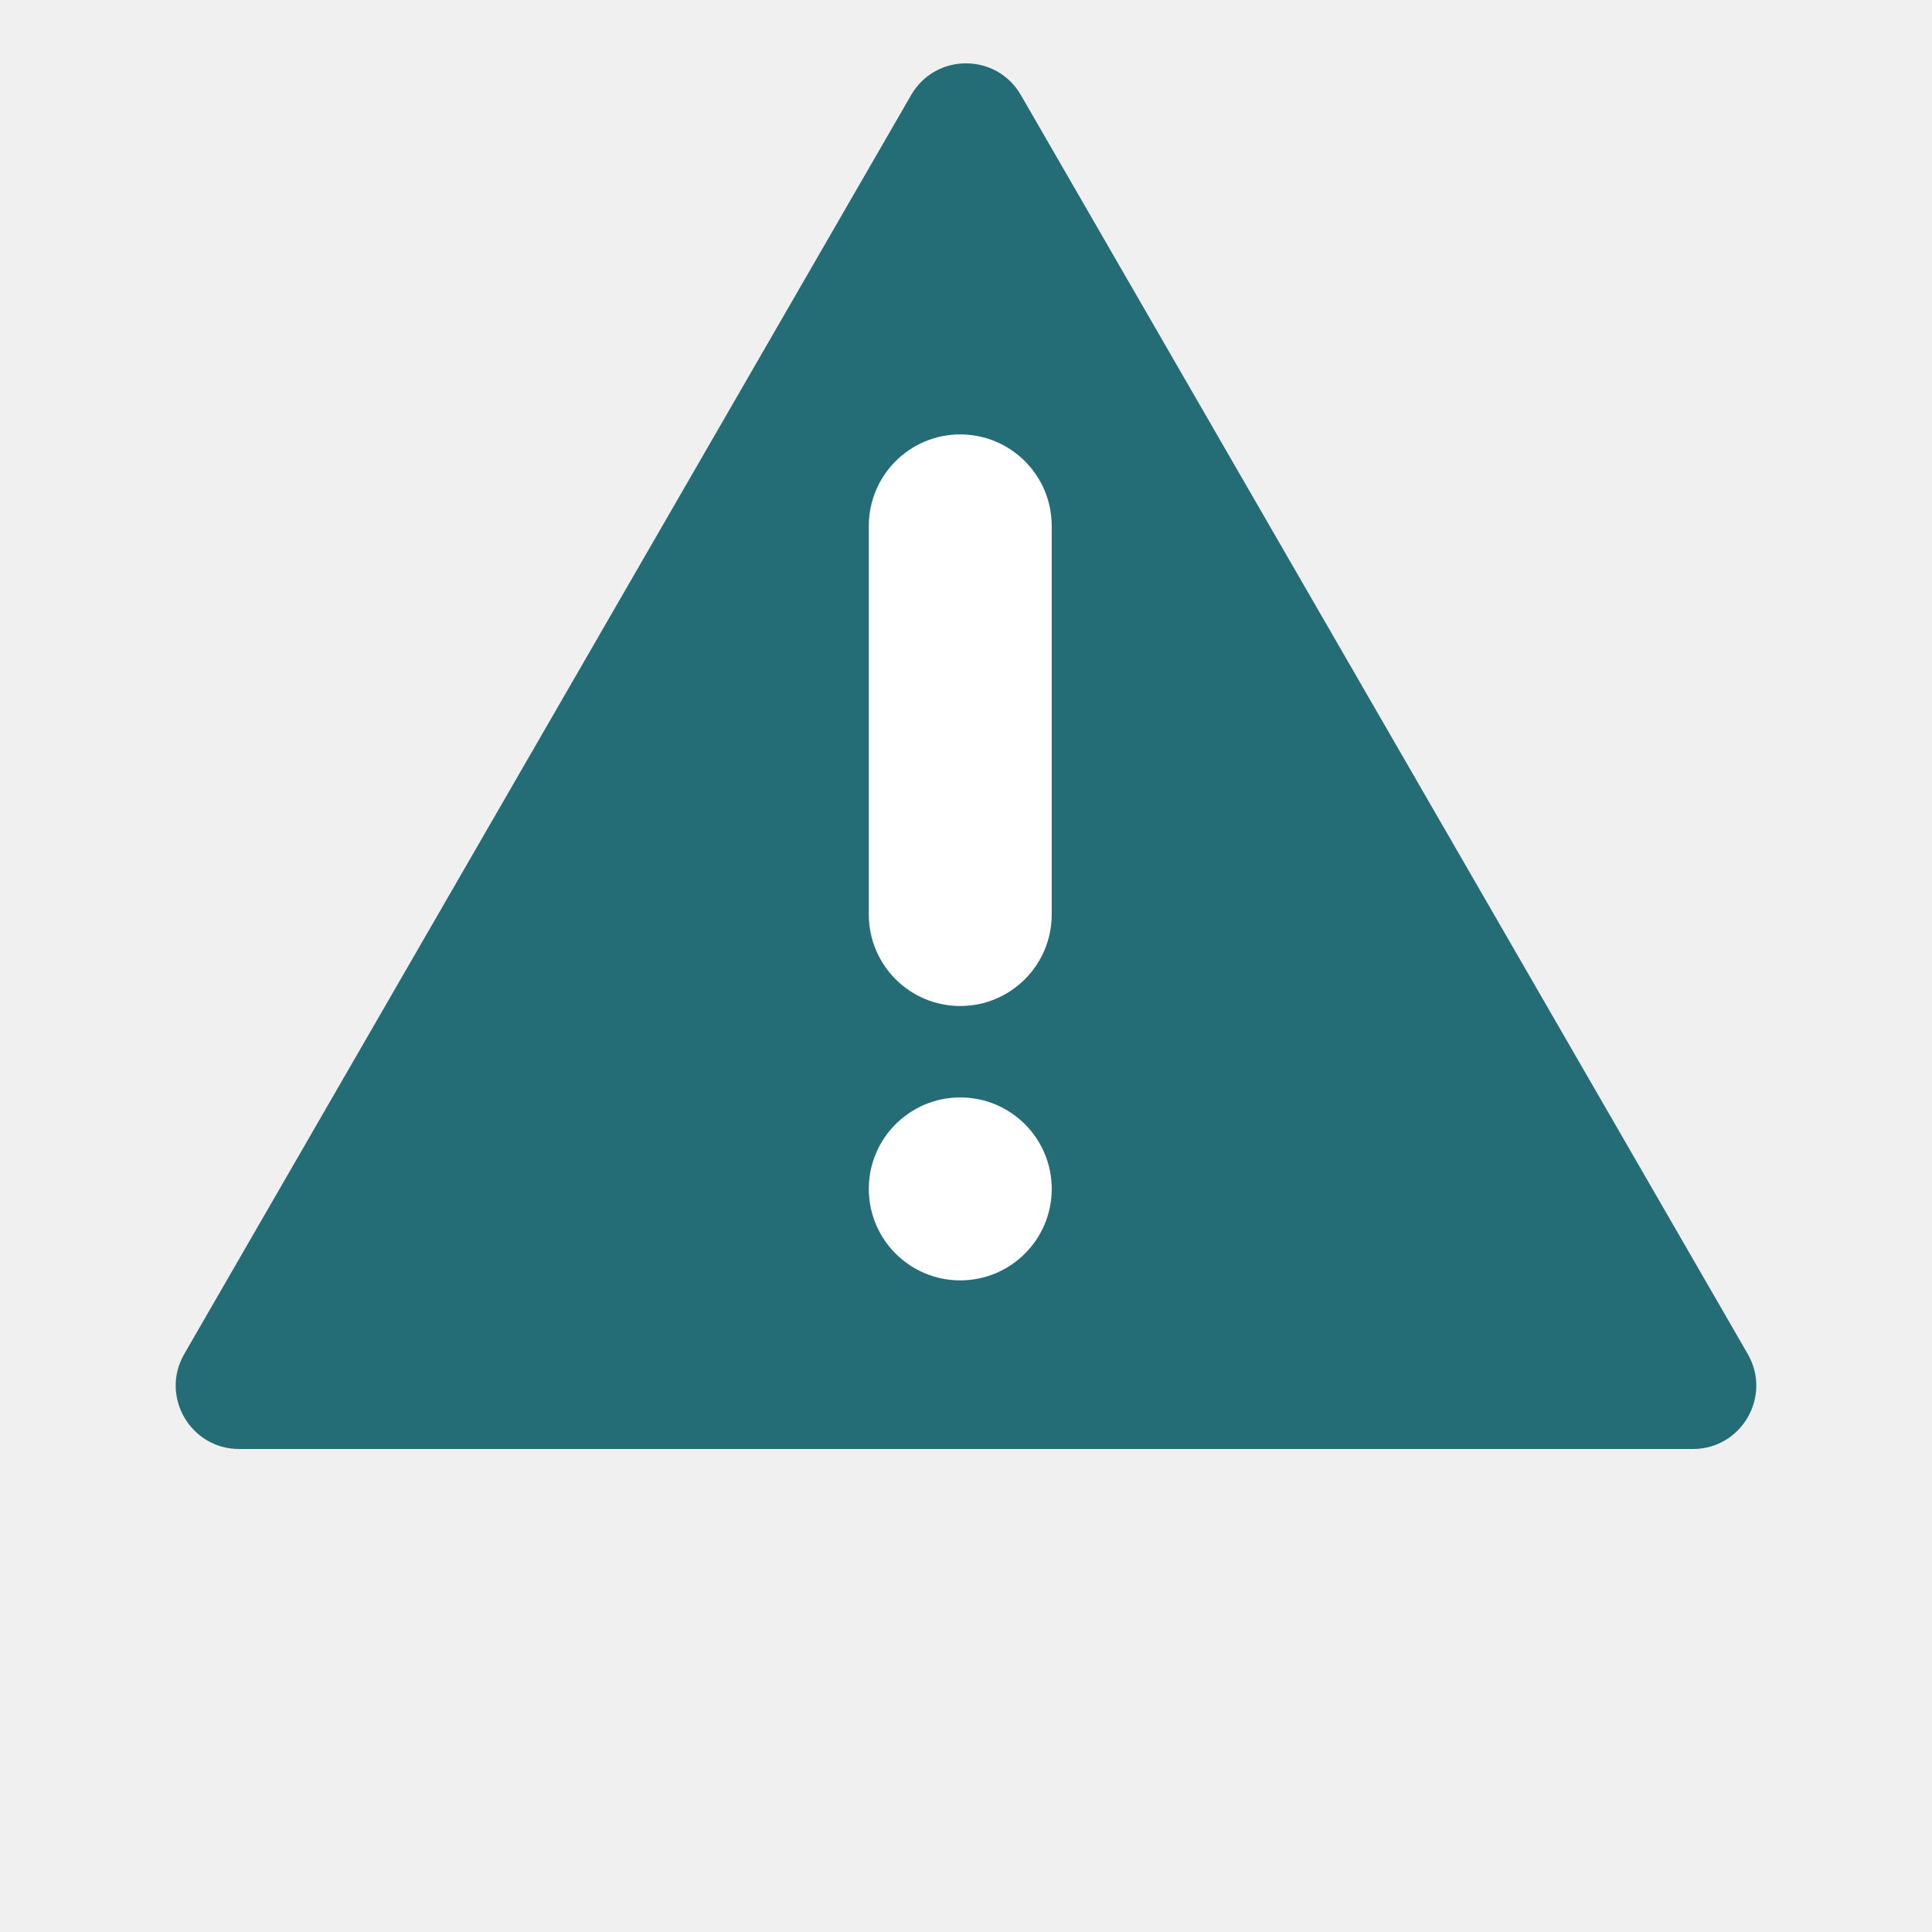
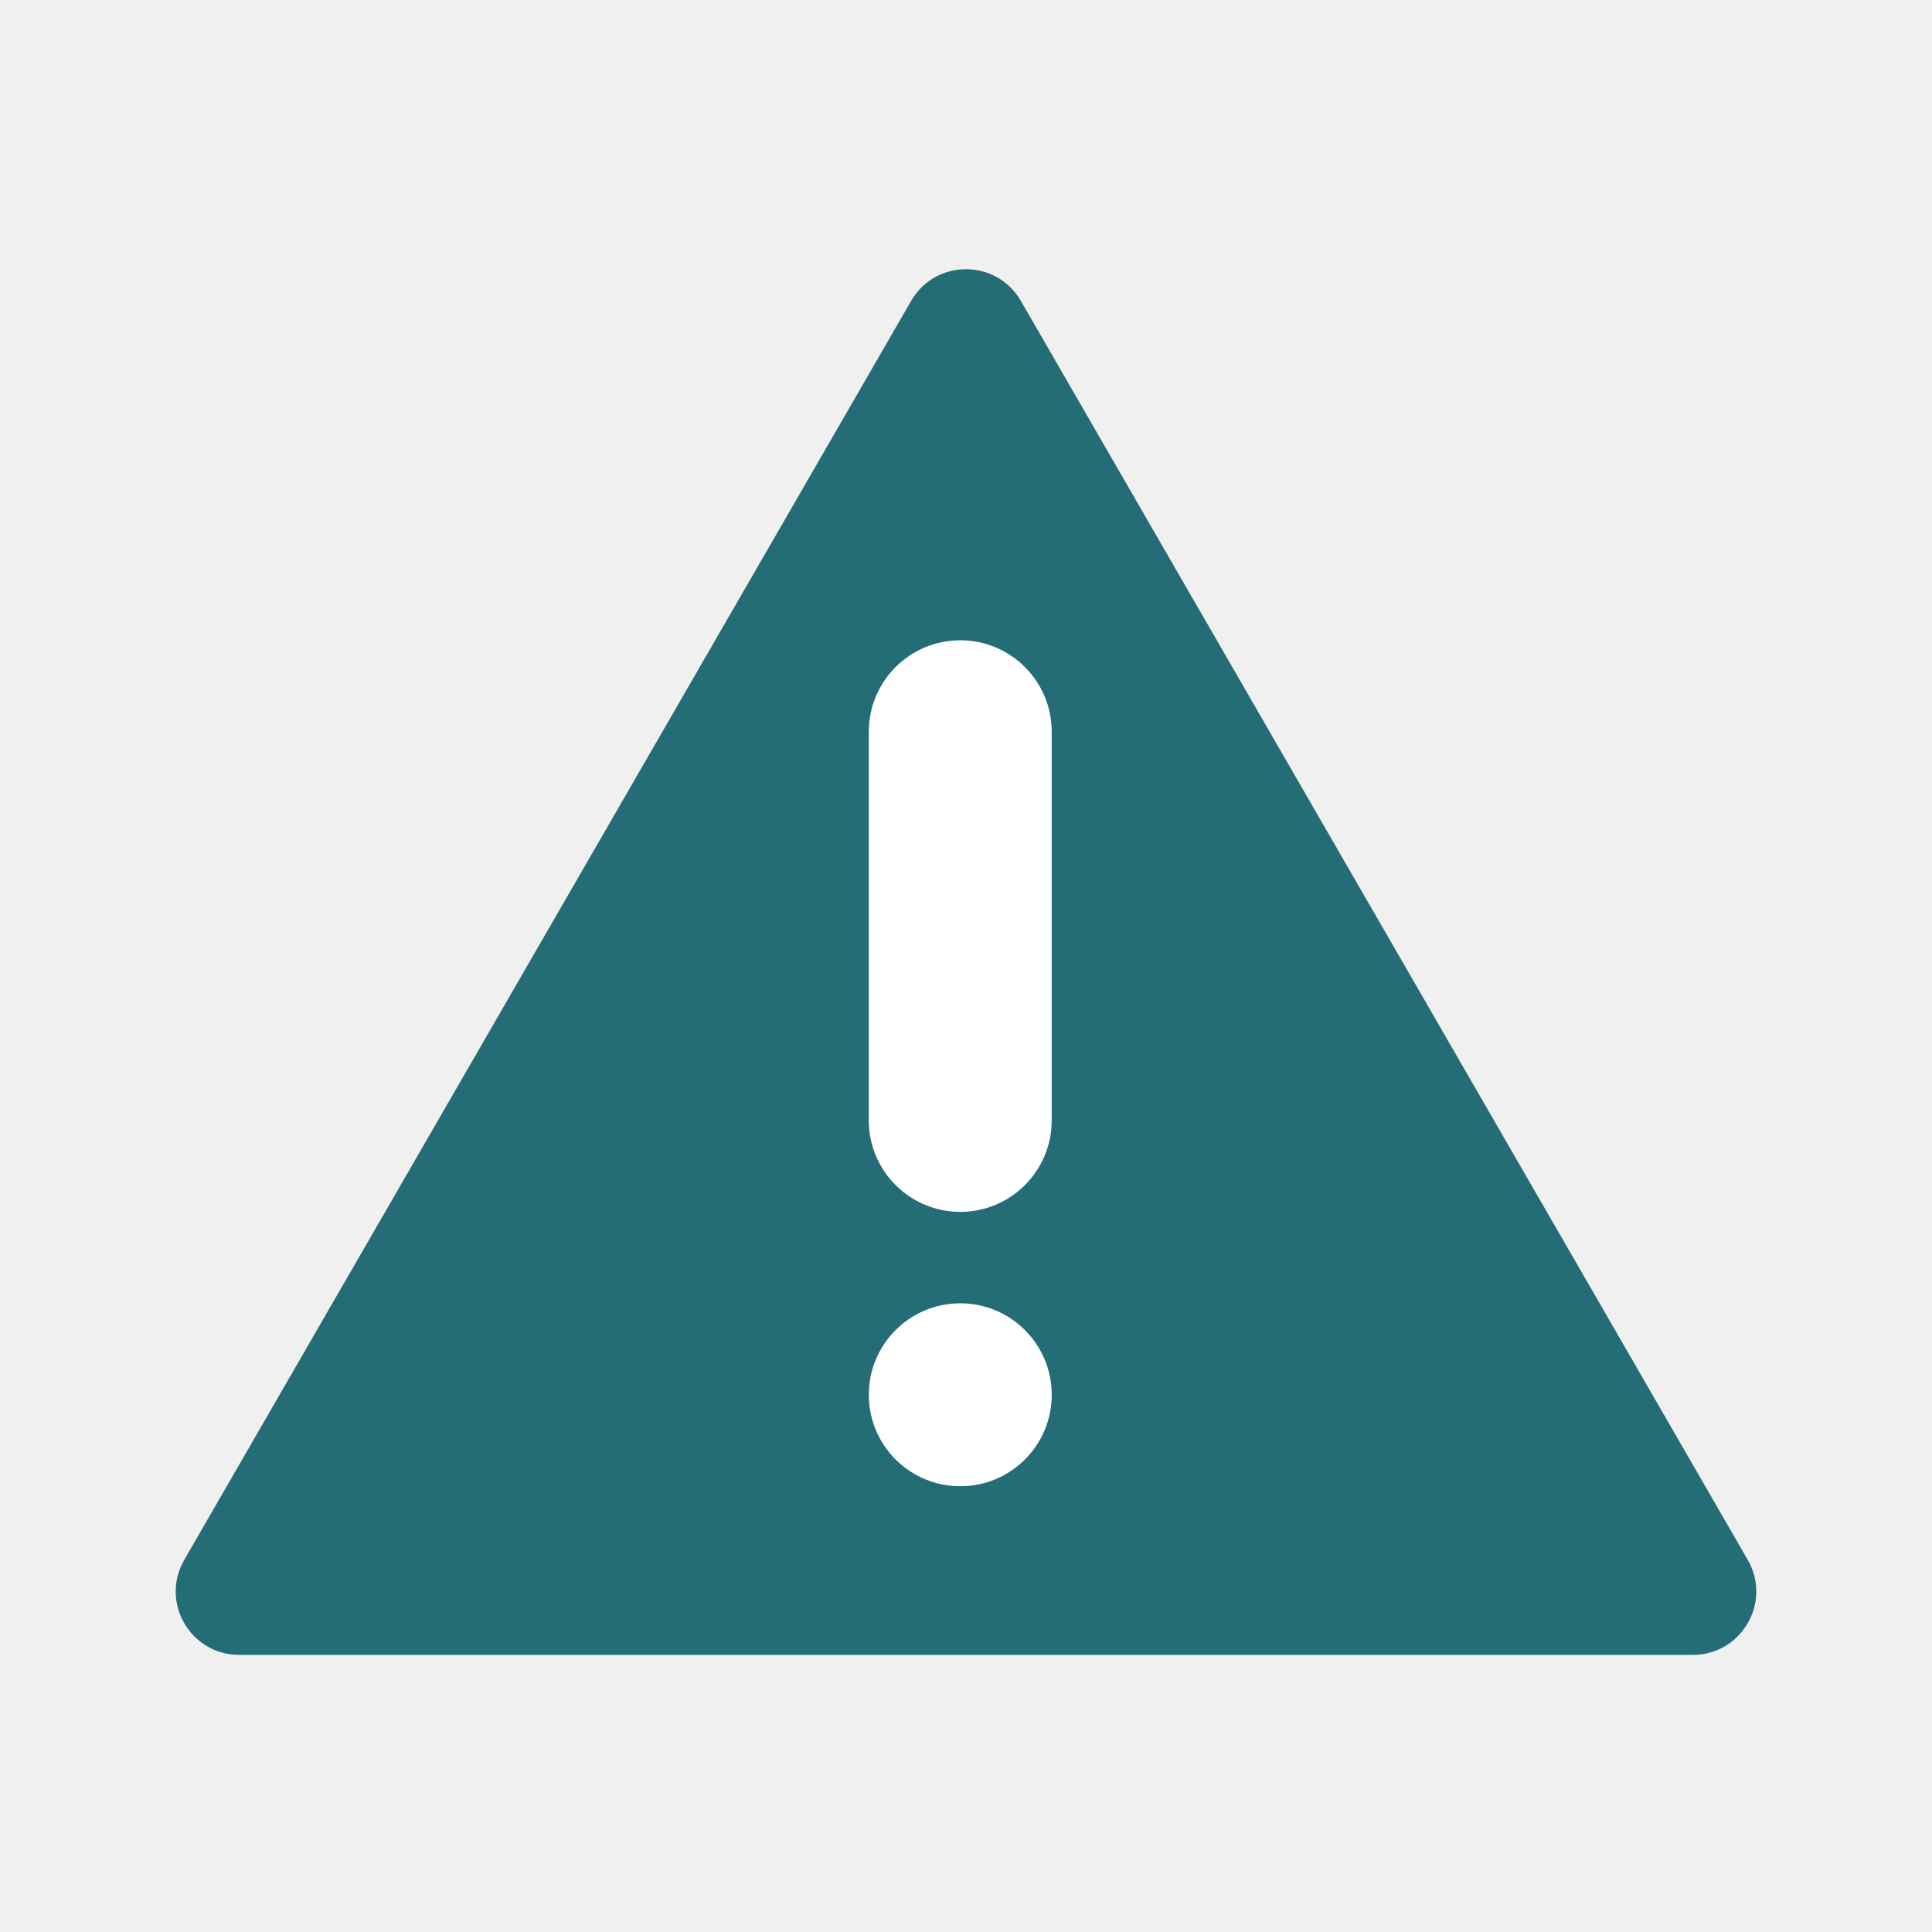
- <svg xmlns="http://www.w3.org/2000/svg" width="61" height="61" viewBox="0 0 61 61" fill="none">
+ <svg xmlns="http://www.w3.org/2000/svg" width="61" height="61" viewBox="0 0 61 48" fill="none">
  <path d="M28.768 3C29.538 1.667 31.462 1.667 32.232 3L55.182 42.75C55.952 44.083 54.989 45.75 53.45 45.75H7.55C6.011 45.75 5.048 44.083 5.818 42.75L28.768 3Z" fill="#246C76" />
  <rect x="27.431" y="13.716" width="5.775" height="18.047" rx="2.888" fill="white" />
  <circle cx="30.319" cy="37.538" r="2.888" fill="white" />
</svg>
